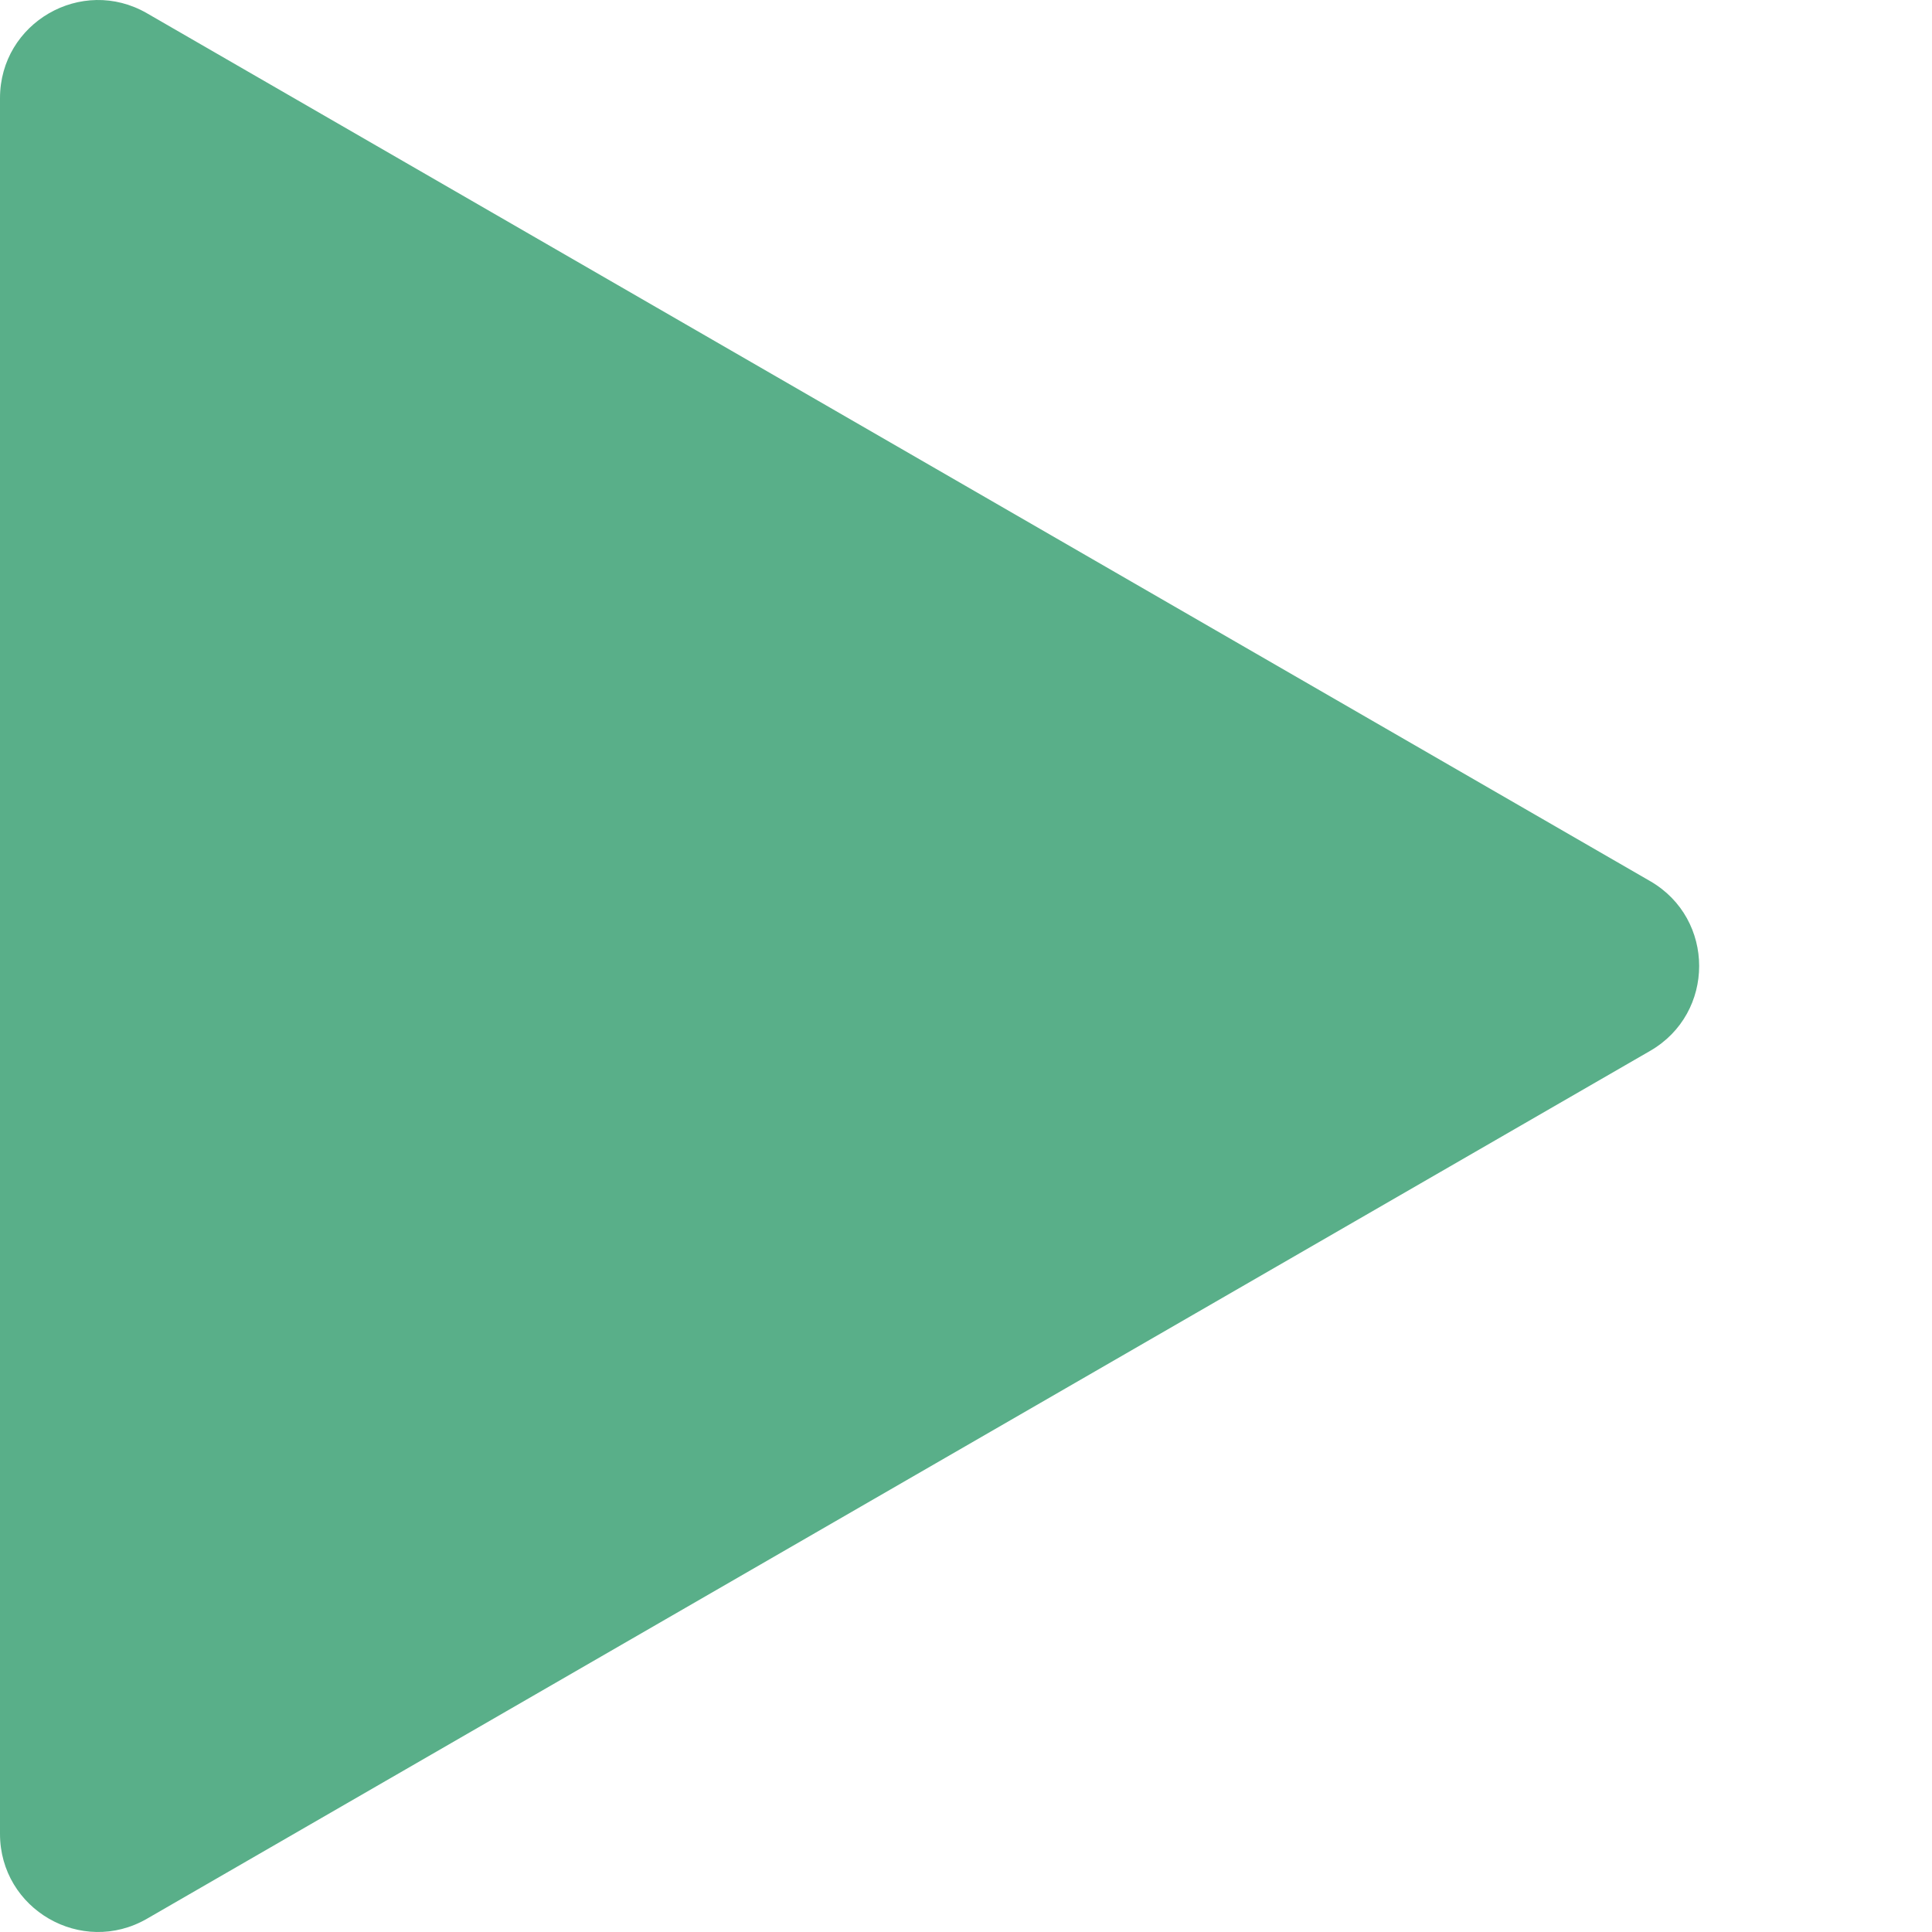
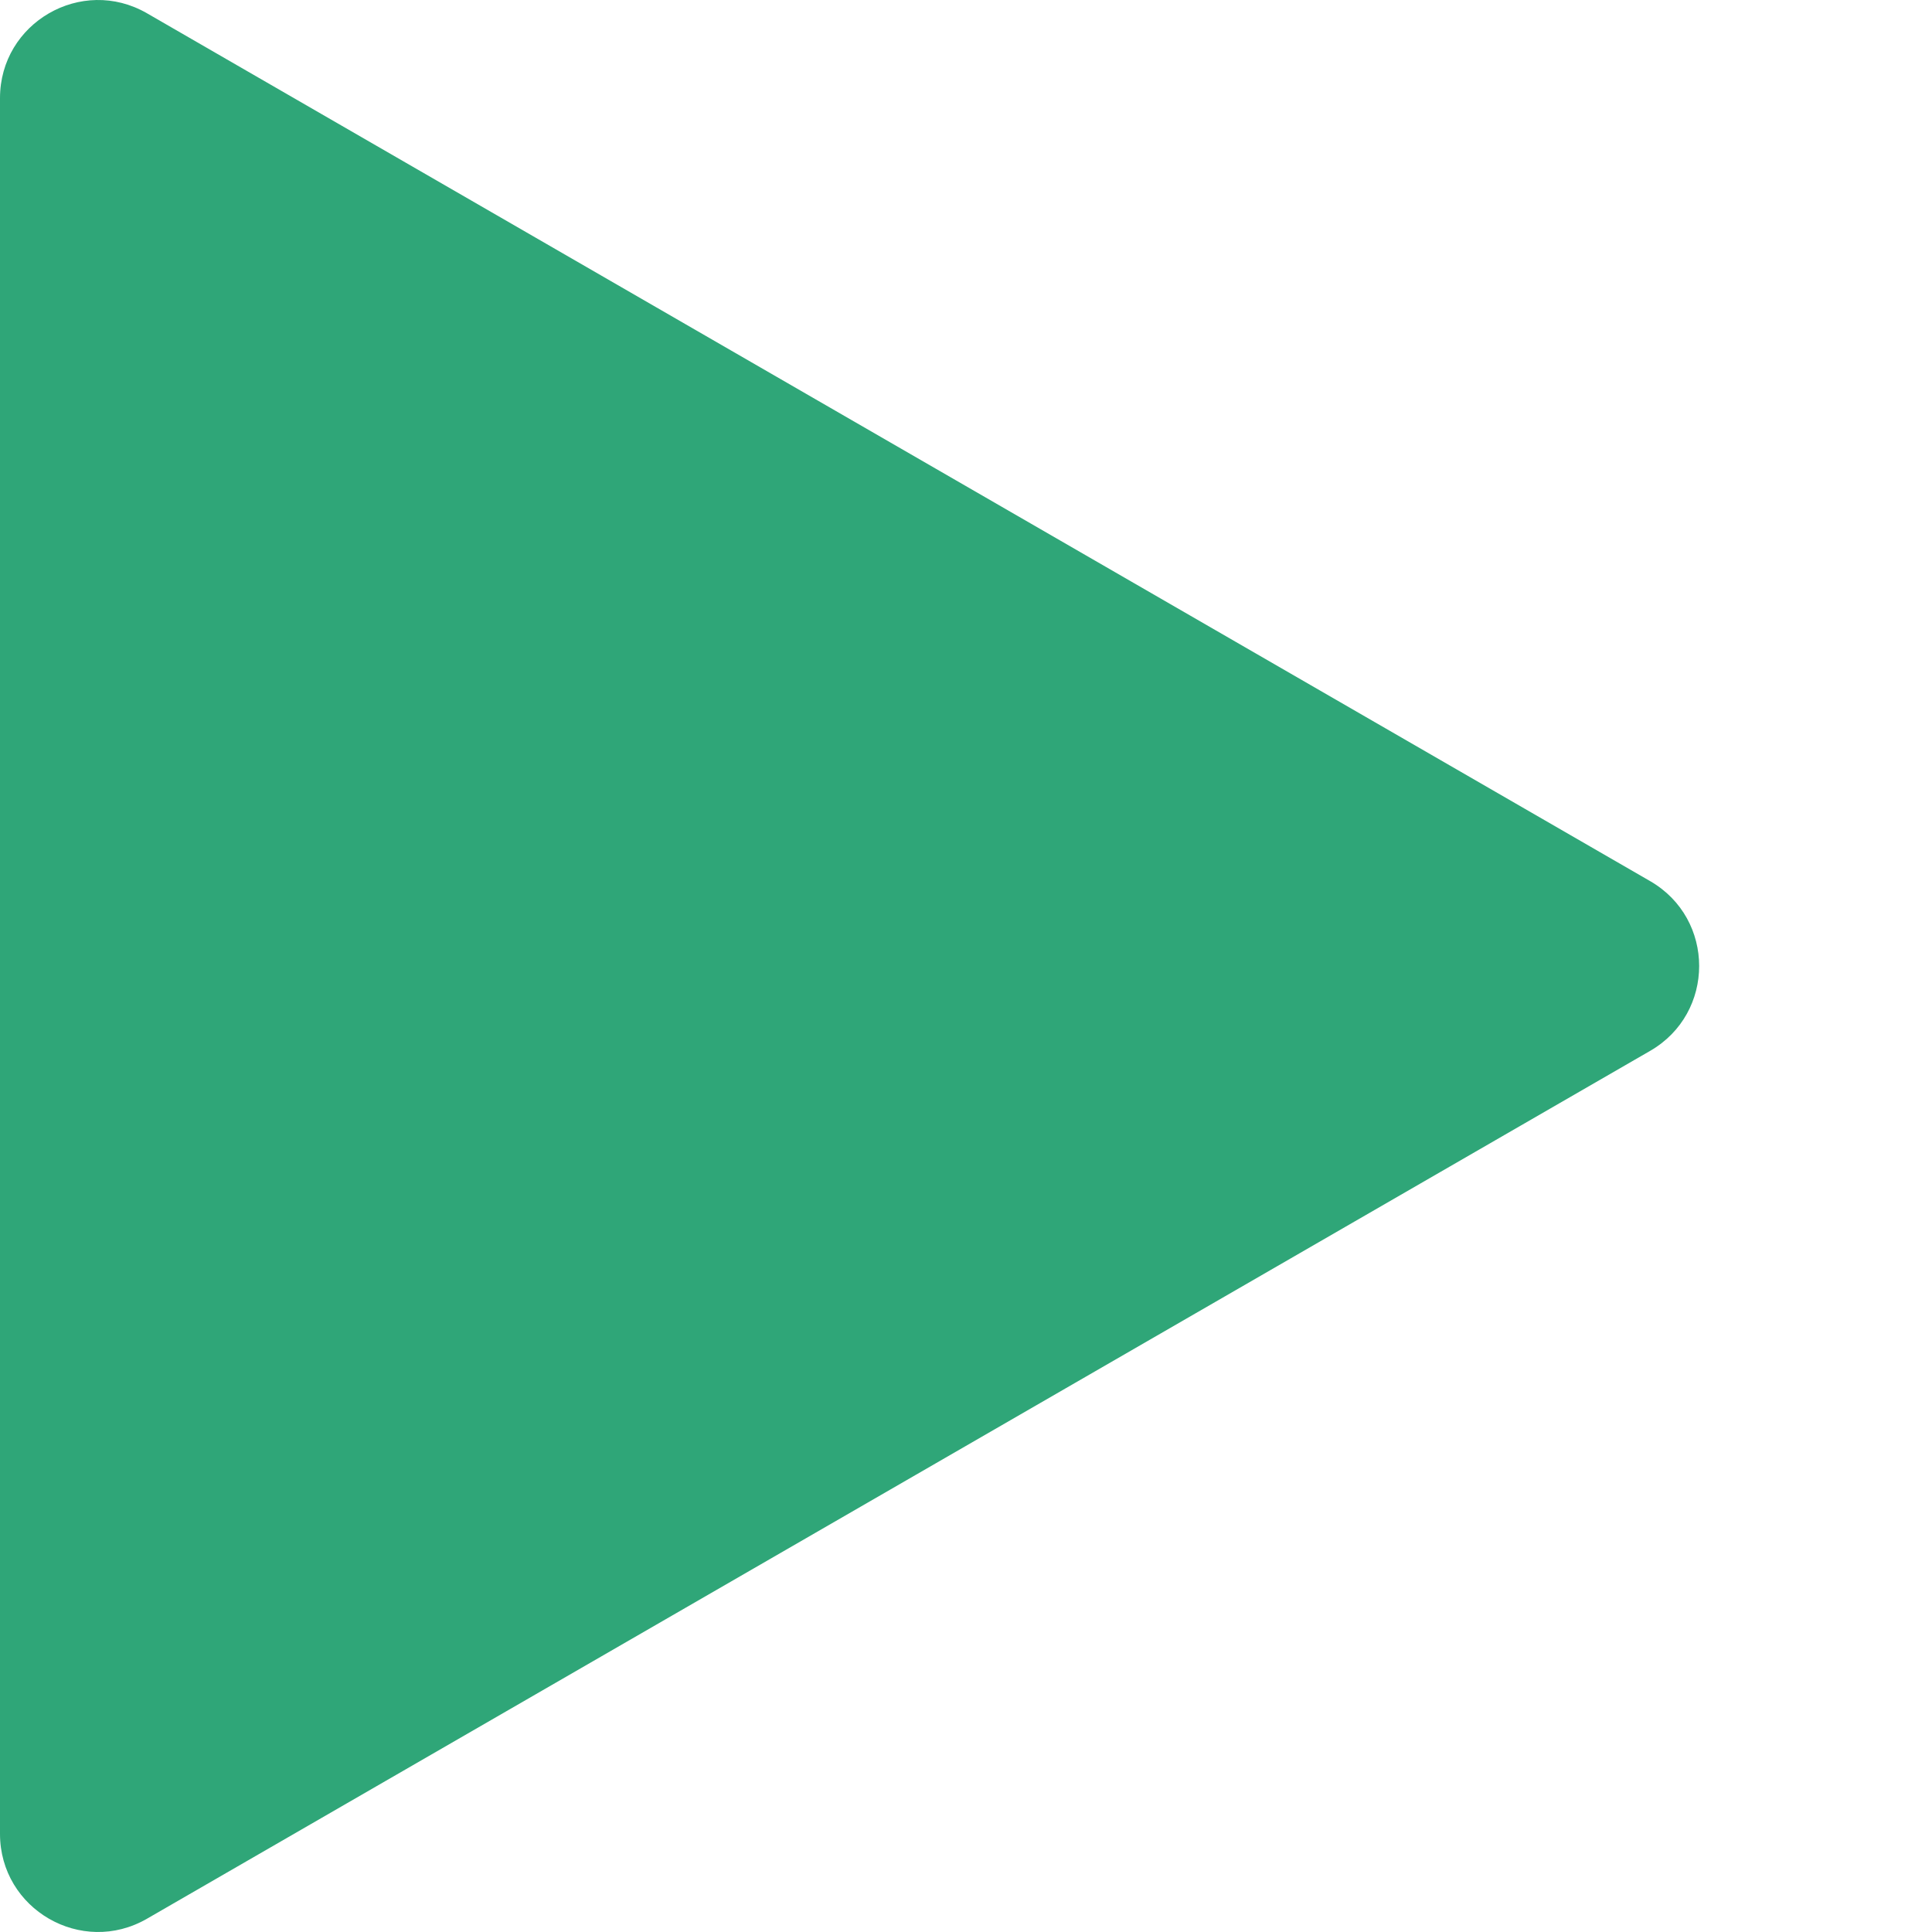
- <svg xmlns="http://www.w3.org/2000/svg" shape-rendering="geometricPrecision" x="0px" y="0px" viewBox="0 0 425.197 425.197" style="enable-background:new 0 0 425.197 425.197;" xml:space="preserve">
-   <style type="text/css">
- 		.triangle20828{fill:#59af89;}
- 	</style>
-   <path class="triangle20828" d="M32.348,422.275l330.823-191.001c14.377-8.301,14.377-29.052,0-37.353L32.348,2.921    C17.971-5.379,0,4.997,0,21.598v382.001C0,420.2,17.971,430.576,32.348,422.275z" />
+ <svg xmlns="http://www.w3.org/2000/svg" shape-rendering="geometricPrecision" viewBox="0 0 425.197 425.197">
+   <path style="fill:#2fa678;" d="M32.348 422.275l330.823-191.001c14.377-8.301 14.377-29.052 0-37.353L32.348 2.921C17.971-5.379 0 4.997 0 21.598v382.001C0 420.2 17.971 430.576 32.348 422.275z" />
</svg>
